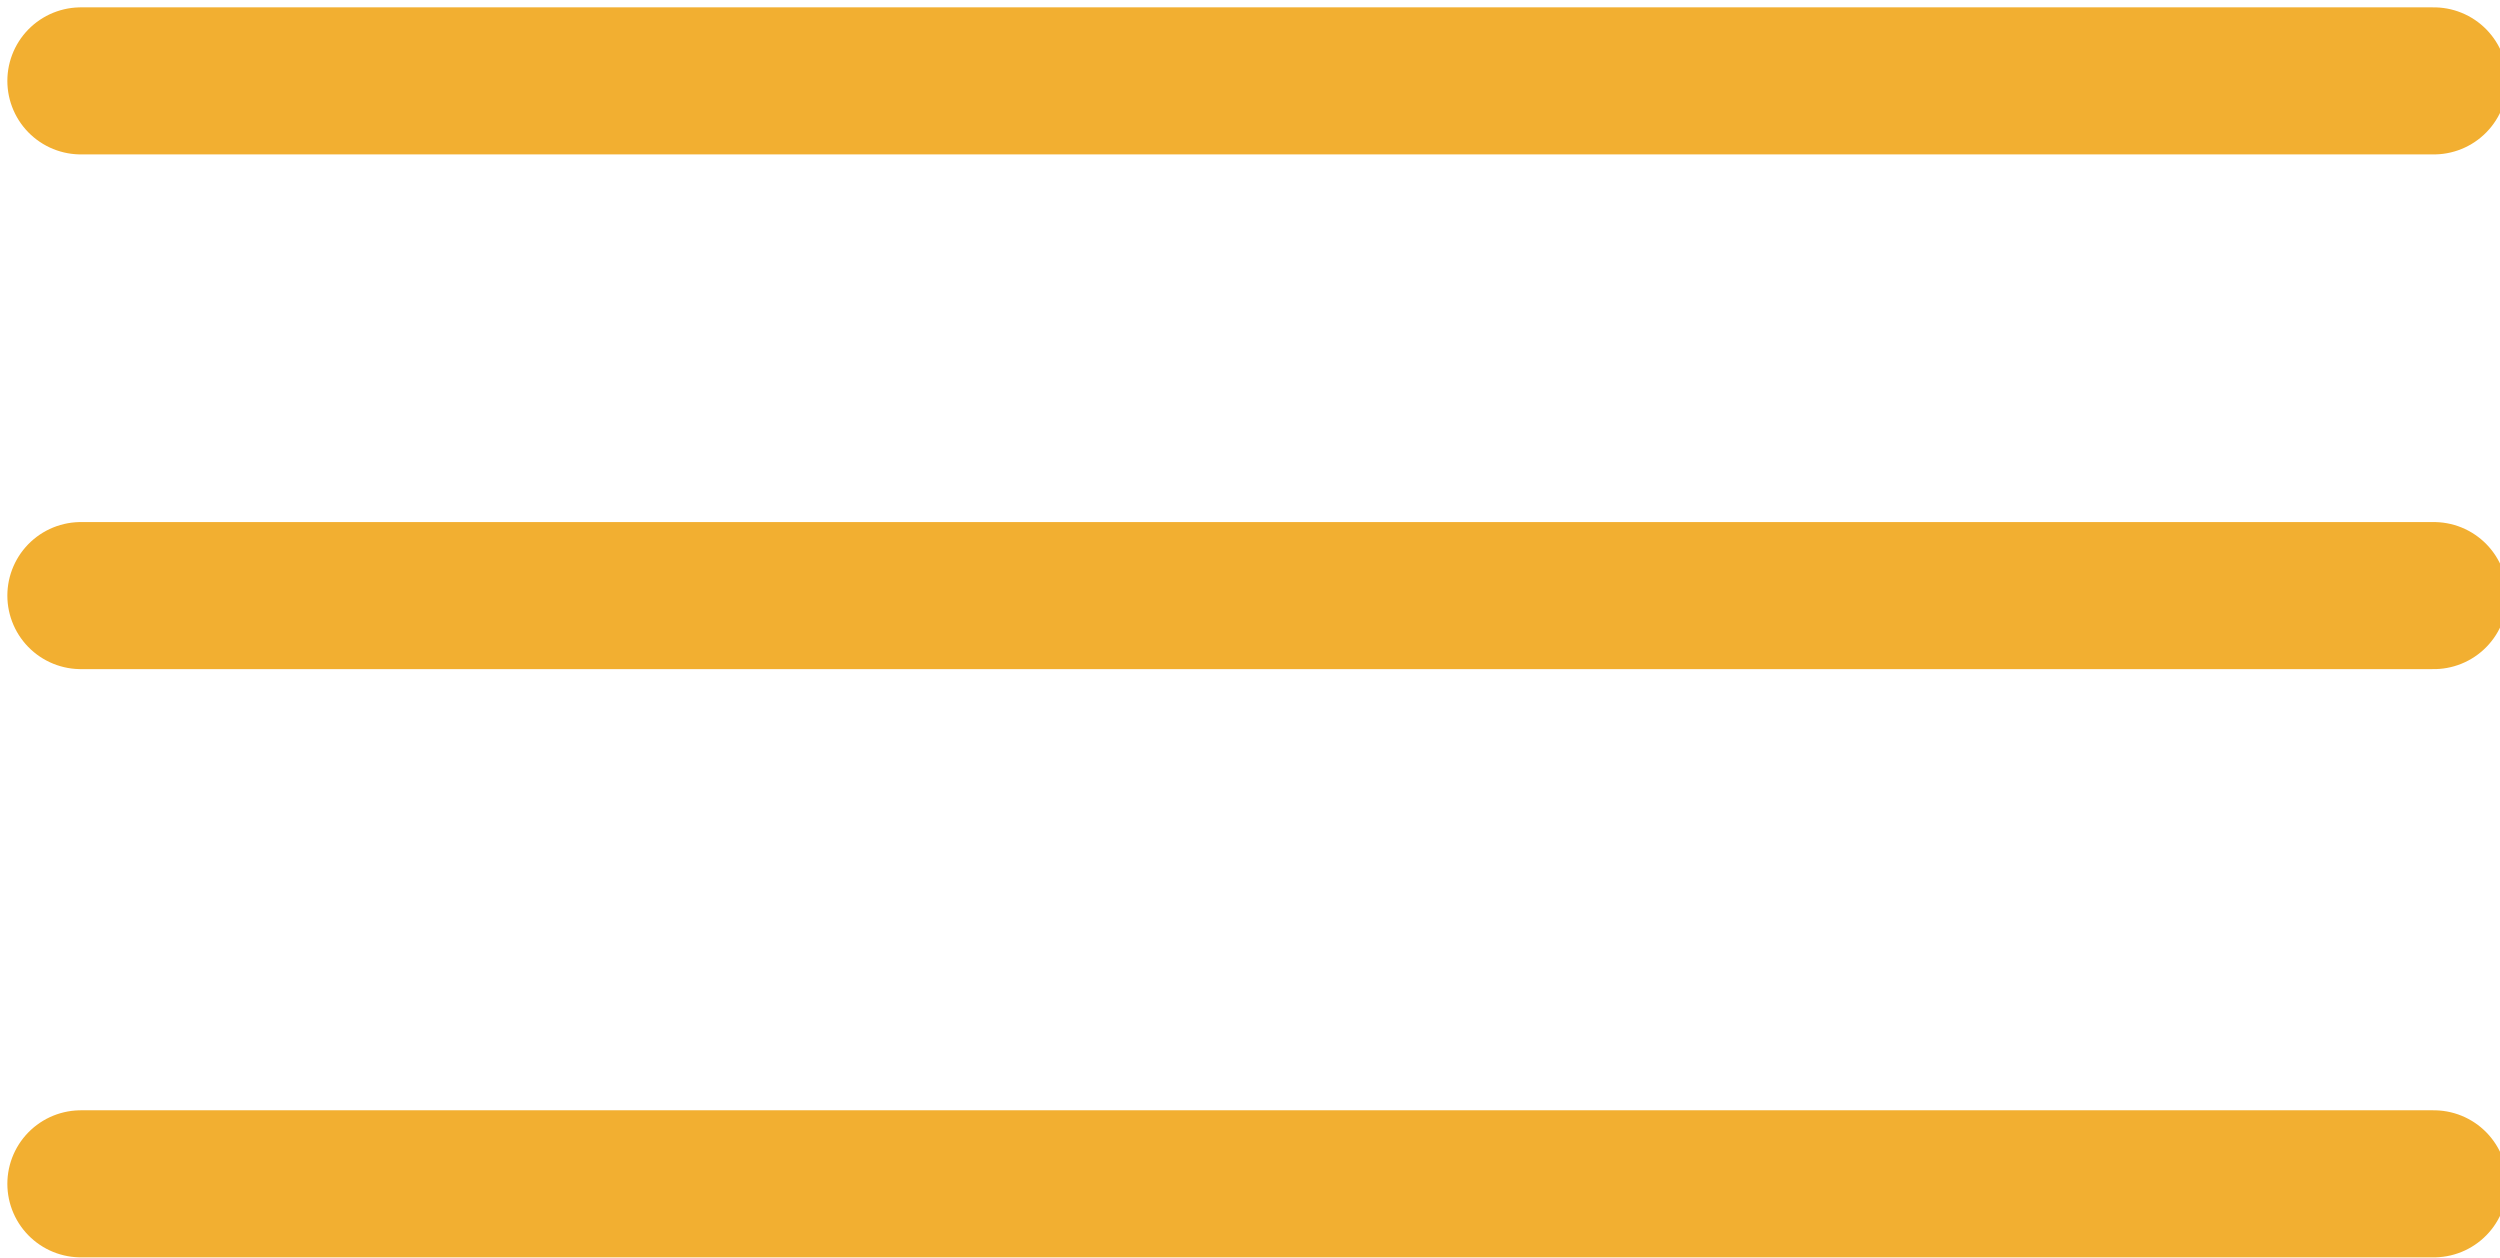
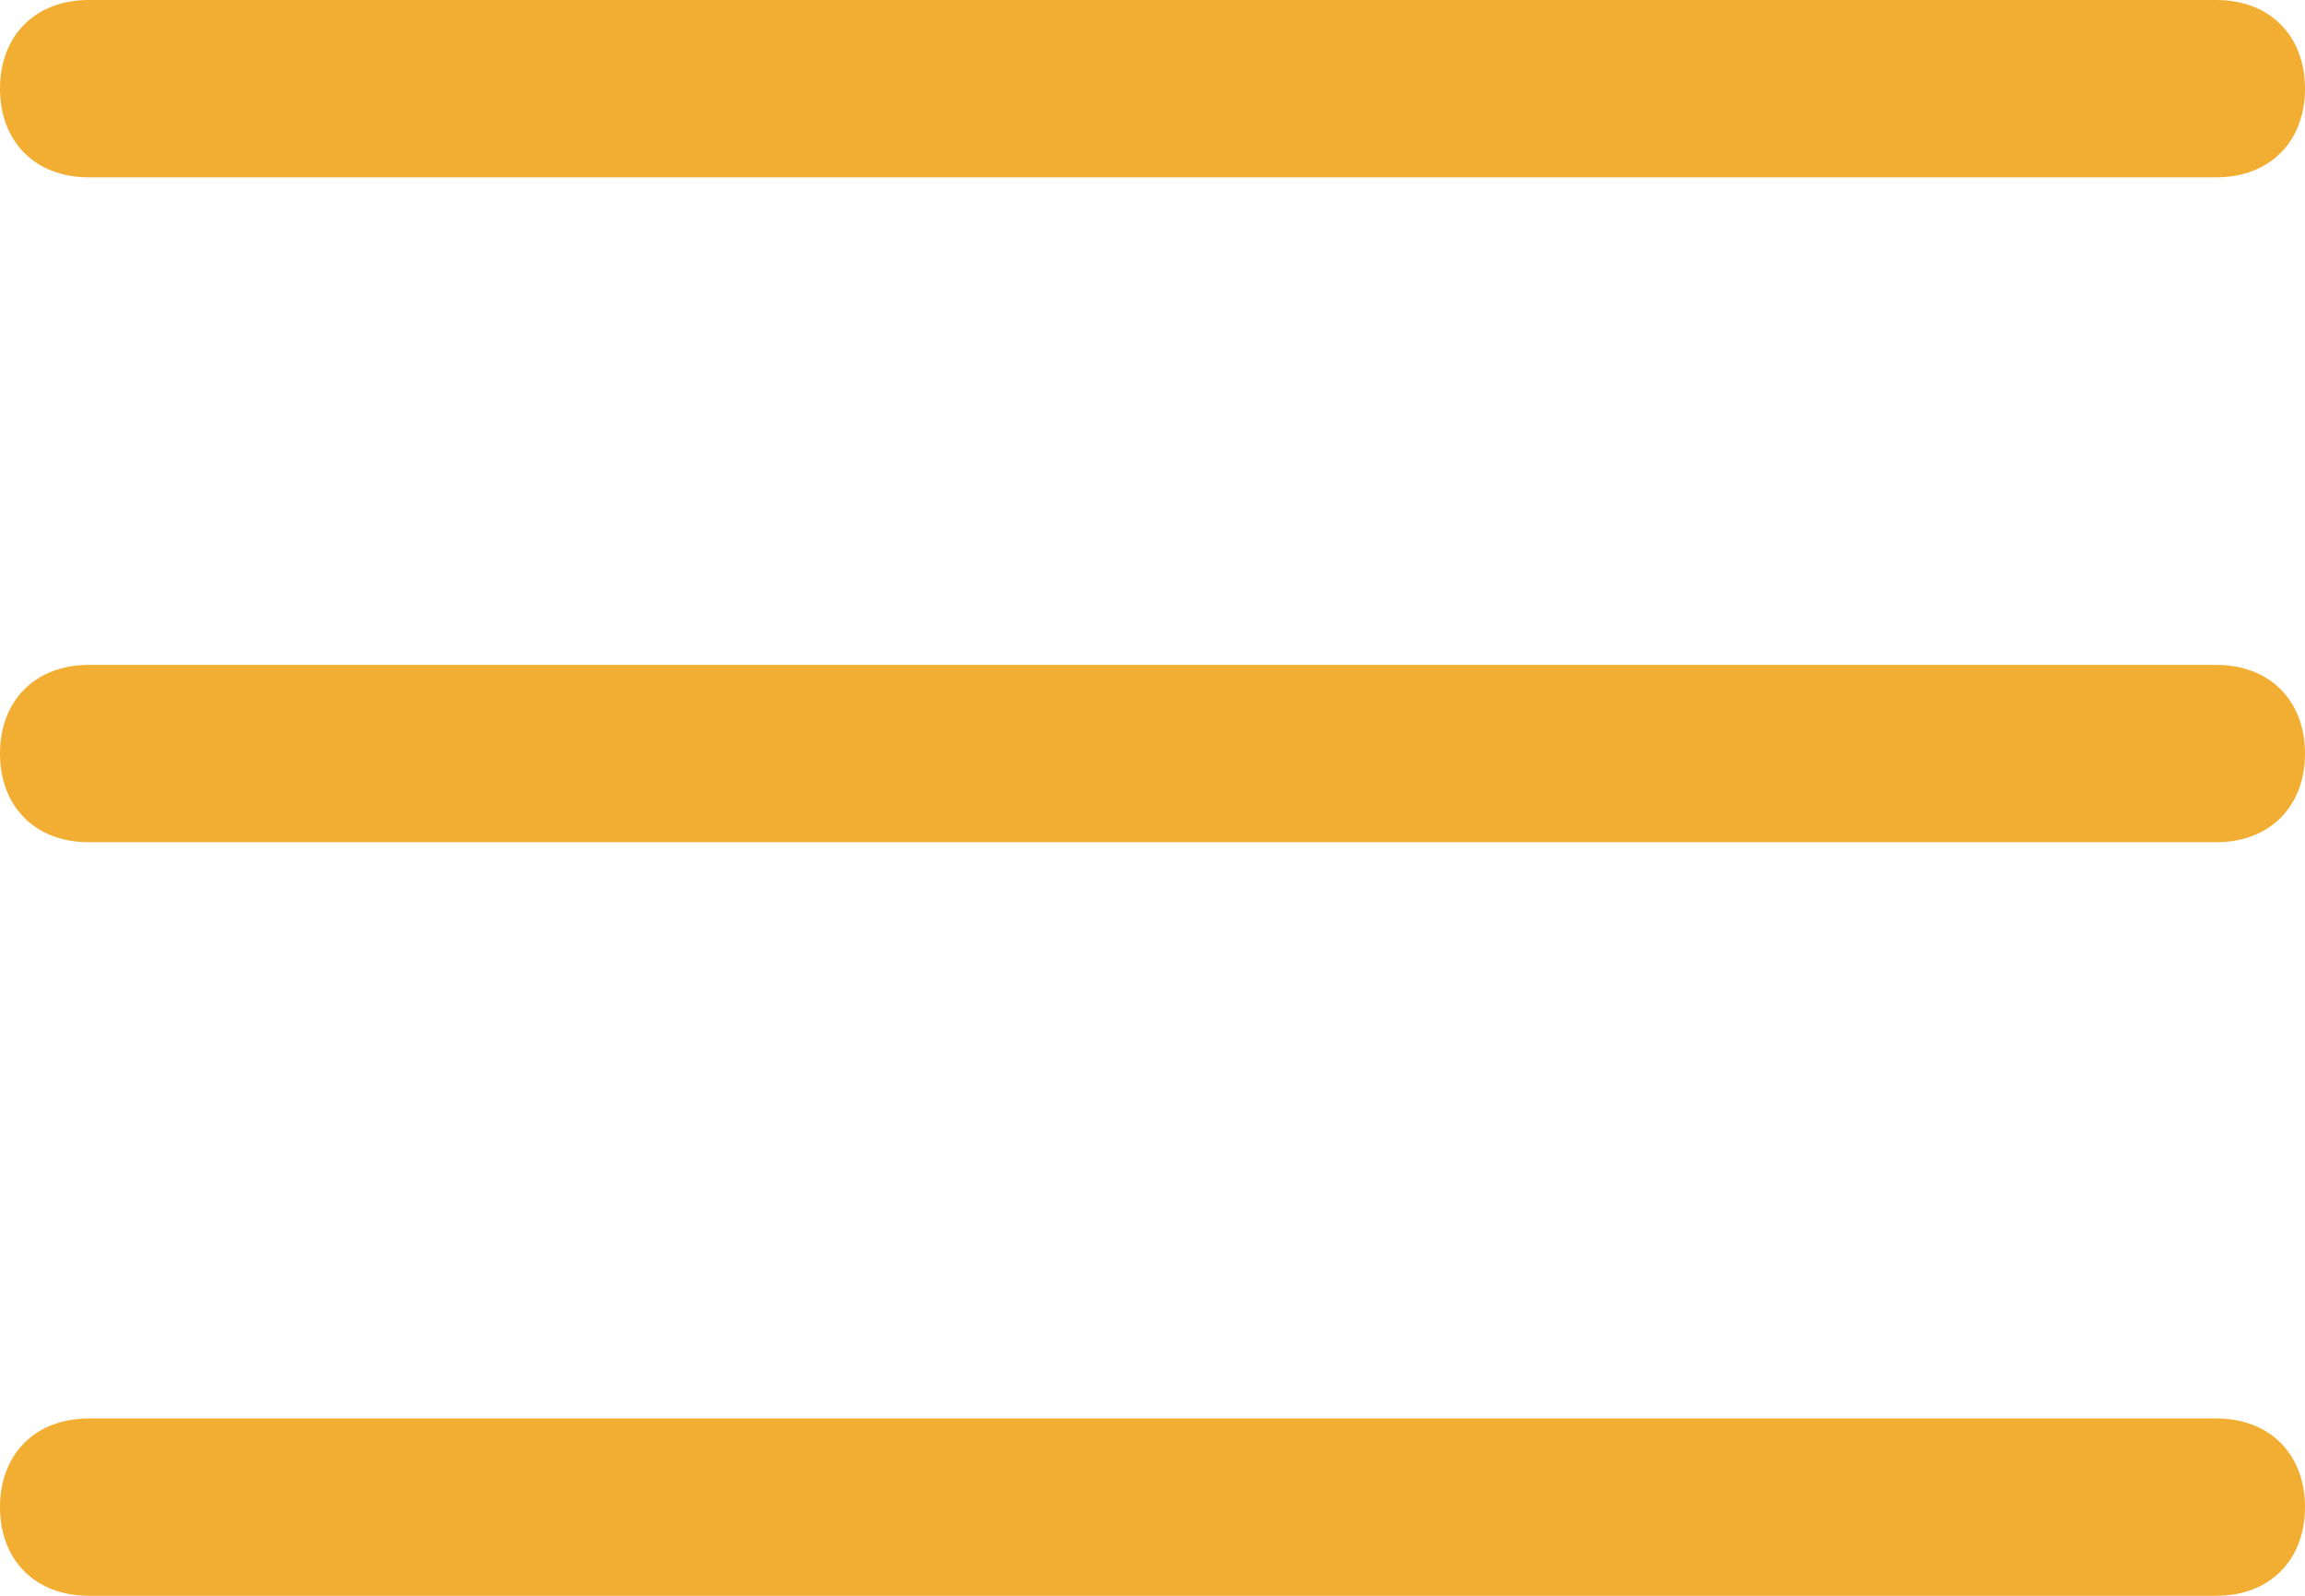
- <svg xmlns="http://www.w3.org/2000/svg" version="1.1" id="Слой_1" x="0px" y="0px" viewBox="0 0 34 17.1" style="enable-background:new 0 0 34 17.1;" xml:space="preserve">
-   <style type="text/css">
- 	.st0{fill:none;stroke:#F2AF31;stroke-width:2;stroke-linecap:round;stroke-linejoin:round;stroke-miterlimit:10;}
- </style>
-   <g id="XMLID_1_">
-     <line id="XMLID_4307_" class="st0" x1="1.1" y1="16.1" x2="33.1" y2="16.1" />
-     <line id="XMLID_4306_" class="st0" x1="1.1" y1="8.1" x2="33.1" y2="8.1" />
-     <line id="XMLID_4305_" class="st0" x1="1.1" y1="1.1" x2="33.1" y2="1.1" />
-   </g>
+ <svg xmlns="http://www.w3.org/2000/svg" version="1.1" id="Слой_1" x="0px" y="0px" viewBox="-110 120.9 26 18" enable-background="new -110 120.9 26 18" xml:space="preserve">
+   <path fill="#F2AE32" d="M-85,138.9h-24c-0.6,0-1-0.4-1-1s0.4-1,1-1h24c0.6,0,1,0.4,1,1S-84.4,138.9-85,138.9z" />
+   <path fill="#F2AE32" d="M-85,130.4h-24c-0.6,0-1-0.4-1-1s0.4-1,1-1h24c0.6,0,1,0.4,1,1S-84.4,130.4-85,130.4z" />
+   <path fill="#F2AE32" d="M-85,122.9h-24c-0.6,0-1-0.4-1-1s0.4-1,1-1h24c0.6,0,1,0.4,1,1S-84.4,122.9-85,122.9z" />
</svg>
